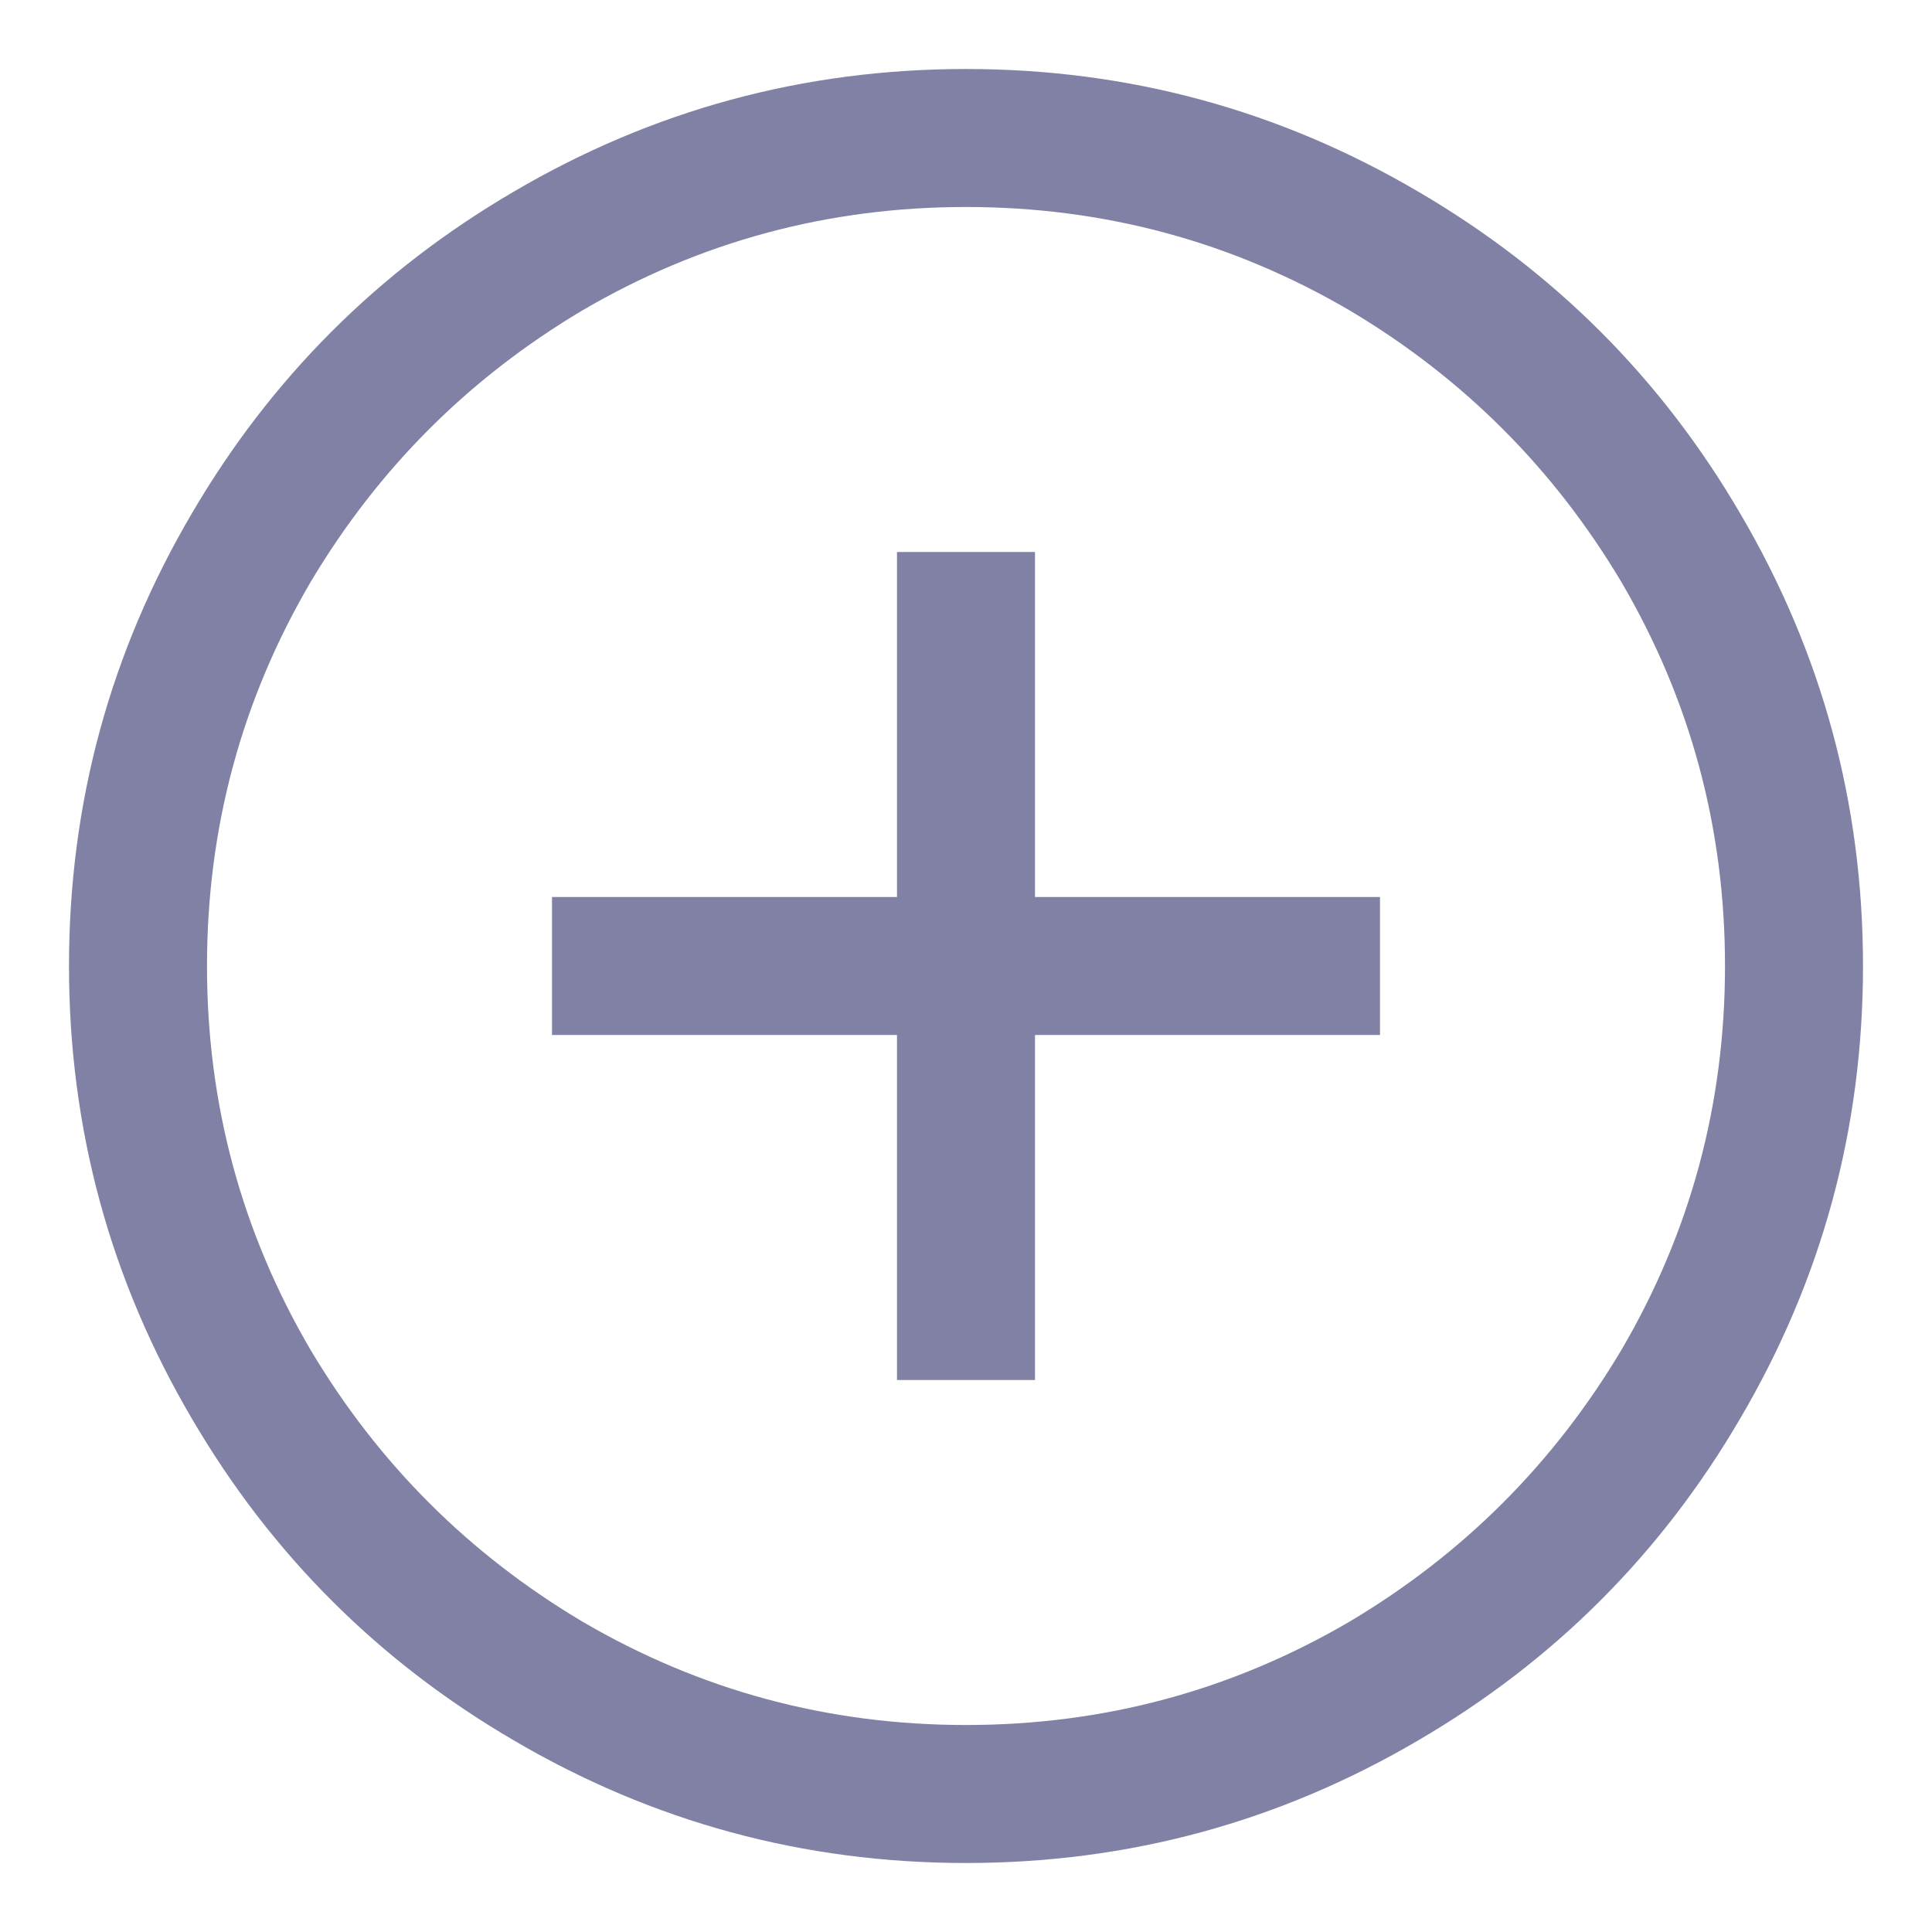
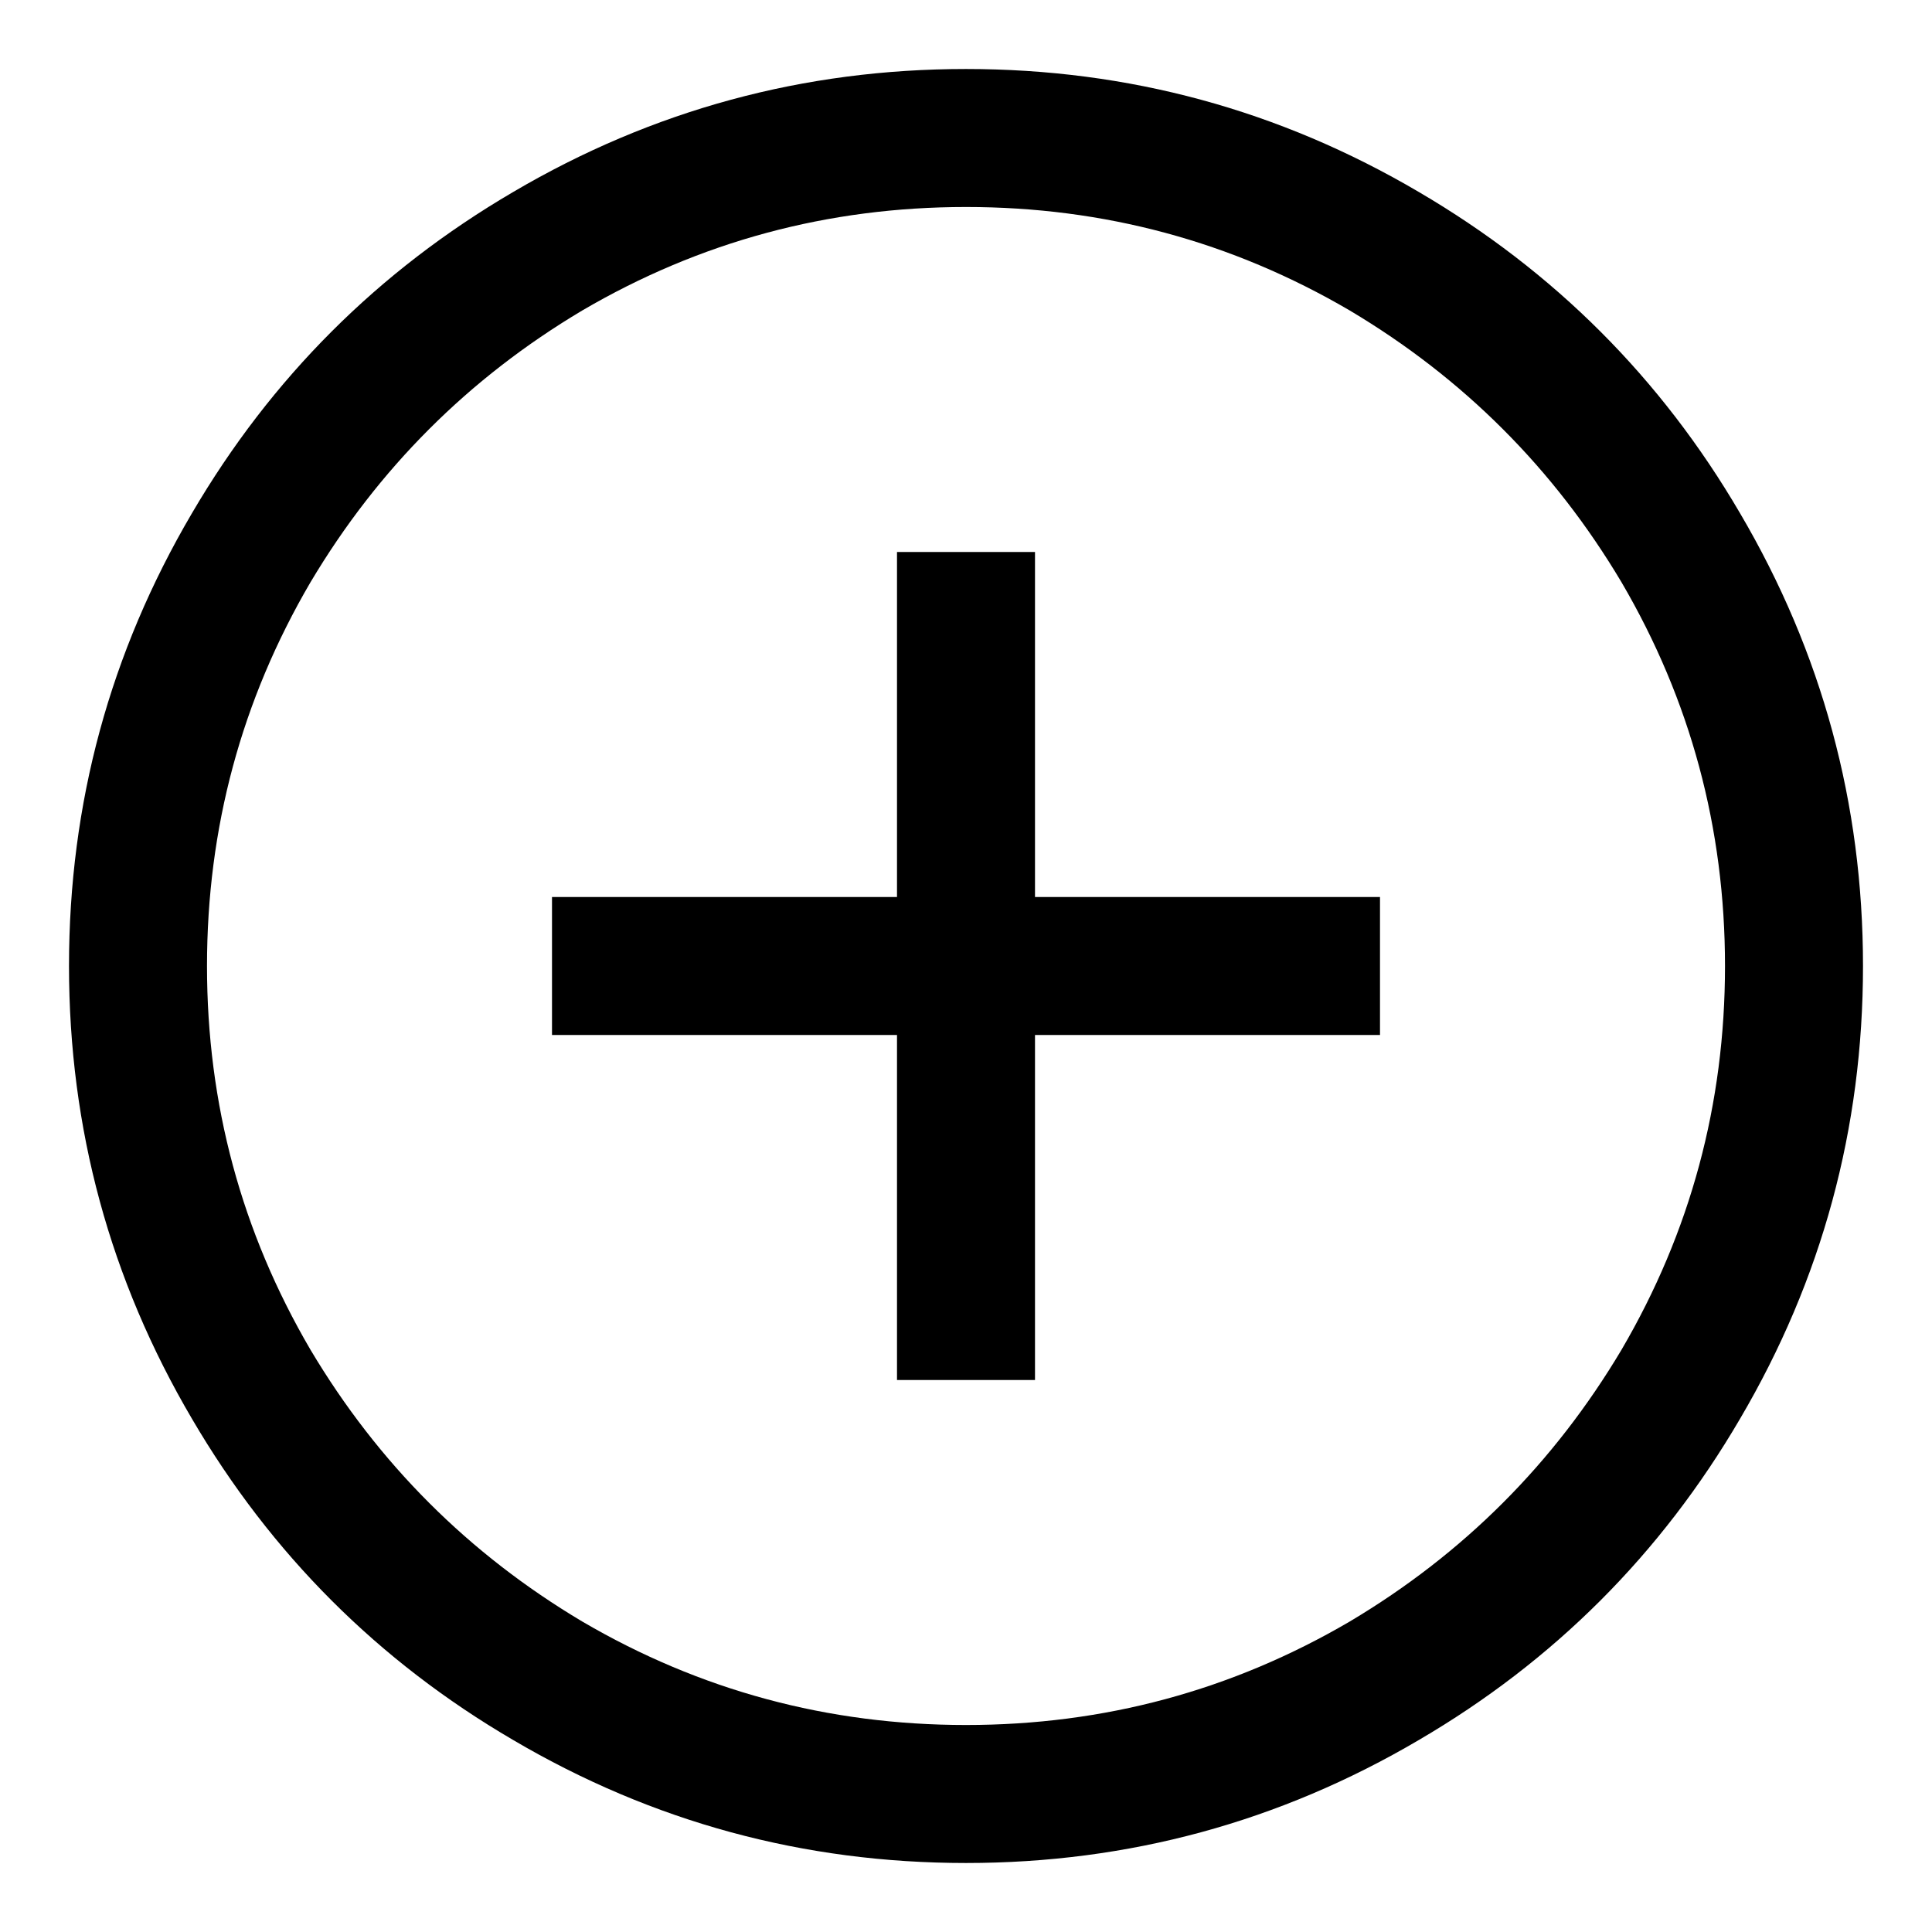
- <svg xmlns="http://www.w3.org/2000/svg" width="14" height="14" viewBox="0 0 14 14" fill="none">
-   <path d="M7 0.5C5.823 0.5 4.729 0.797 3.719 1.391C2.74 1.964 1.964 2.74 1.391 3.719C0.797 4.729 0.5 5.823 0.5 7C0.5 8.177 0.797 9.271 1.391 10.281C1.964 11.26 2.74 12.037 3.719 12.609C4.729 13.203 5.823 13.5 7 13.5C8.177 13.5 9.271 13.203 10.281 12.609C11.26 12.037 12.037 11.26 12.609 10.281C13.203 9.271 13.5 8.177 13.5 7C13.5 5.823 13.203 4.729 12.609 3.719C12.037 2.74 11.26 1.964 10.281 1.391C9.271 0.797 8.177 0.5 7 0.5ZM7 1.5C8 1.5 8.927 1.75 9.781 2.25C10.604 2.74 11.26 3.396 11.75 4.219C12.25 5.073 12.5 6 12.5 7C12.5 8 12.25 8.927 11.75 9.781C11.26 10.604 10.604 11.26 9.781 11.75C8.927 12.25 8 12.5 7 12.5C6 12.5 5.073 12.25 4.219 11.75C3.396 11.26 2.74 10.604 2.25 9.781C1.75 8.927 1.5 8 1.5 7C1.5 6 1.75 5.073 2.25 4.219C2.74 3.396 3.396 2.74 4.219 2.25C5.073 1.75 6 1.5 7 1.5ZM6.5 4V6.5H4V7.5H6.5V10H7.5V7.5H10V6.5H7.5V4H6.5Z" fill="#8181A5" />
+ <svg xmlns="http://www.w3.org/2000/svg" width="14" height="14" viewBox="0 0 14 14">
+   <path d="M7 0.5C5.823 0.5 4.729 0.797 3.719 1.391C2.74 1.964 1.964 2.74 1.391 3.719C0.797 4.729 0.5 5.823 0.5 7C0.5 8.177 0.797 9.271 1.391 10.281C1.964 11.26 2.74 12.037 3.719 12.609C4.729 13.203 5.823 13.5 7 13.5C8.177 13.5 9.271 13.203 10.281 12.609C11.26 12.037 12.037 11.26 12.609 10.281C13.203 9.271 13.5 8.177 13.5 7C13.5 5.823 13.203 4.729 12.609 3.719C12.037 2.74 11.26 1.964 10.281 1.391C9.271 0.797 8.177 0.5 7 0.5ZM7 1.5C8 1.5 8.927 1.75 9.781 2.25C10.604 2.74 11.26 3.396 11.75 4.219C12.25 5.073 12.5 6 12.5 7C12.5 8 12.25 8.927 11.75 9.781C11.26 10.604 10.604 11.26 9.781 11.75C8.927 12.25 8 12.5 7 12.5C6 12.5 5.073 12.25 4.219 11.75C3.396 11.26 2.74 10.604 2.25 9.781C1.75 8.927 1.5 8 1.5 7C1.5 6 1.75 5.073 2.25 4.219C2.74 3.396 3.396 2.74 4.219 2.25C5.073 1.75 6 1.5 7 1.5ZM6.5 4V6.5H4V7.5H6.5V10H7.5V7.5H10V6.5H7.5V4H6.5Z" />
</svg>
